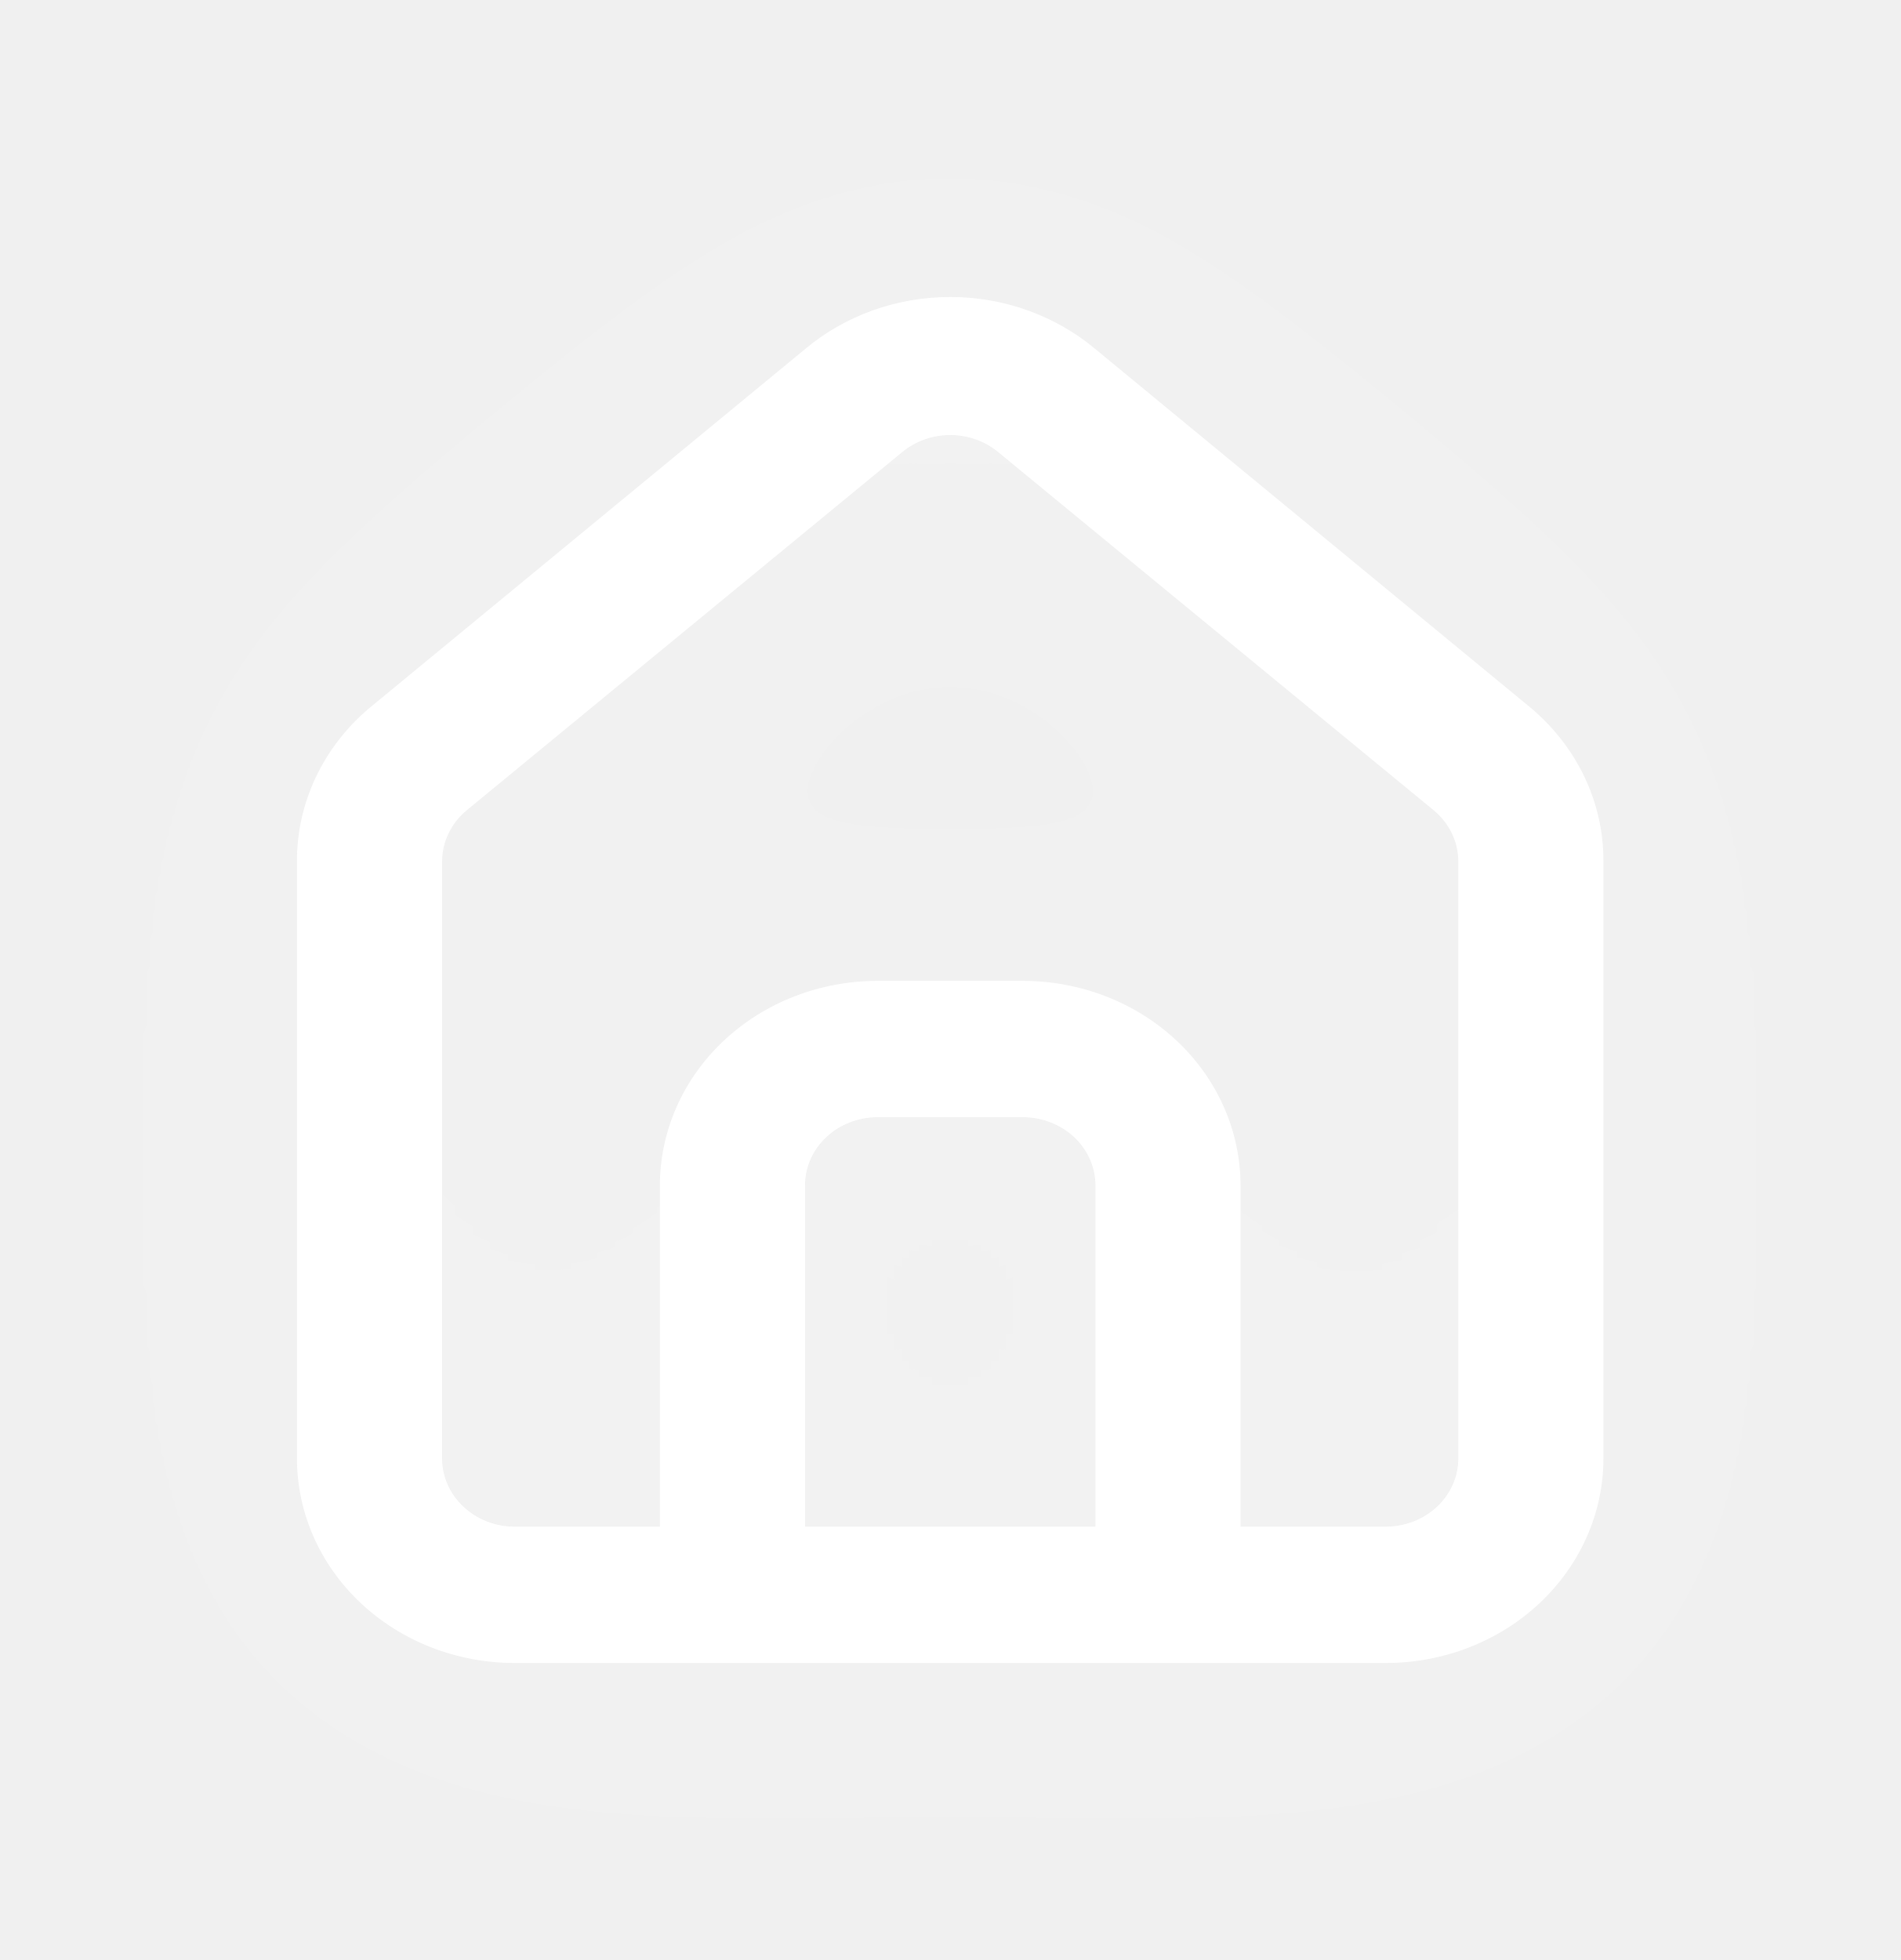
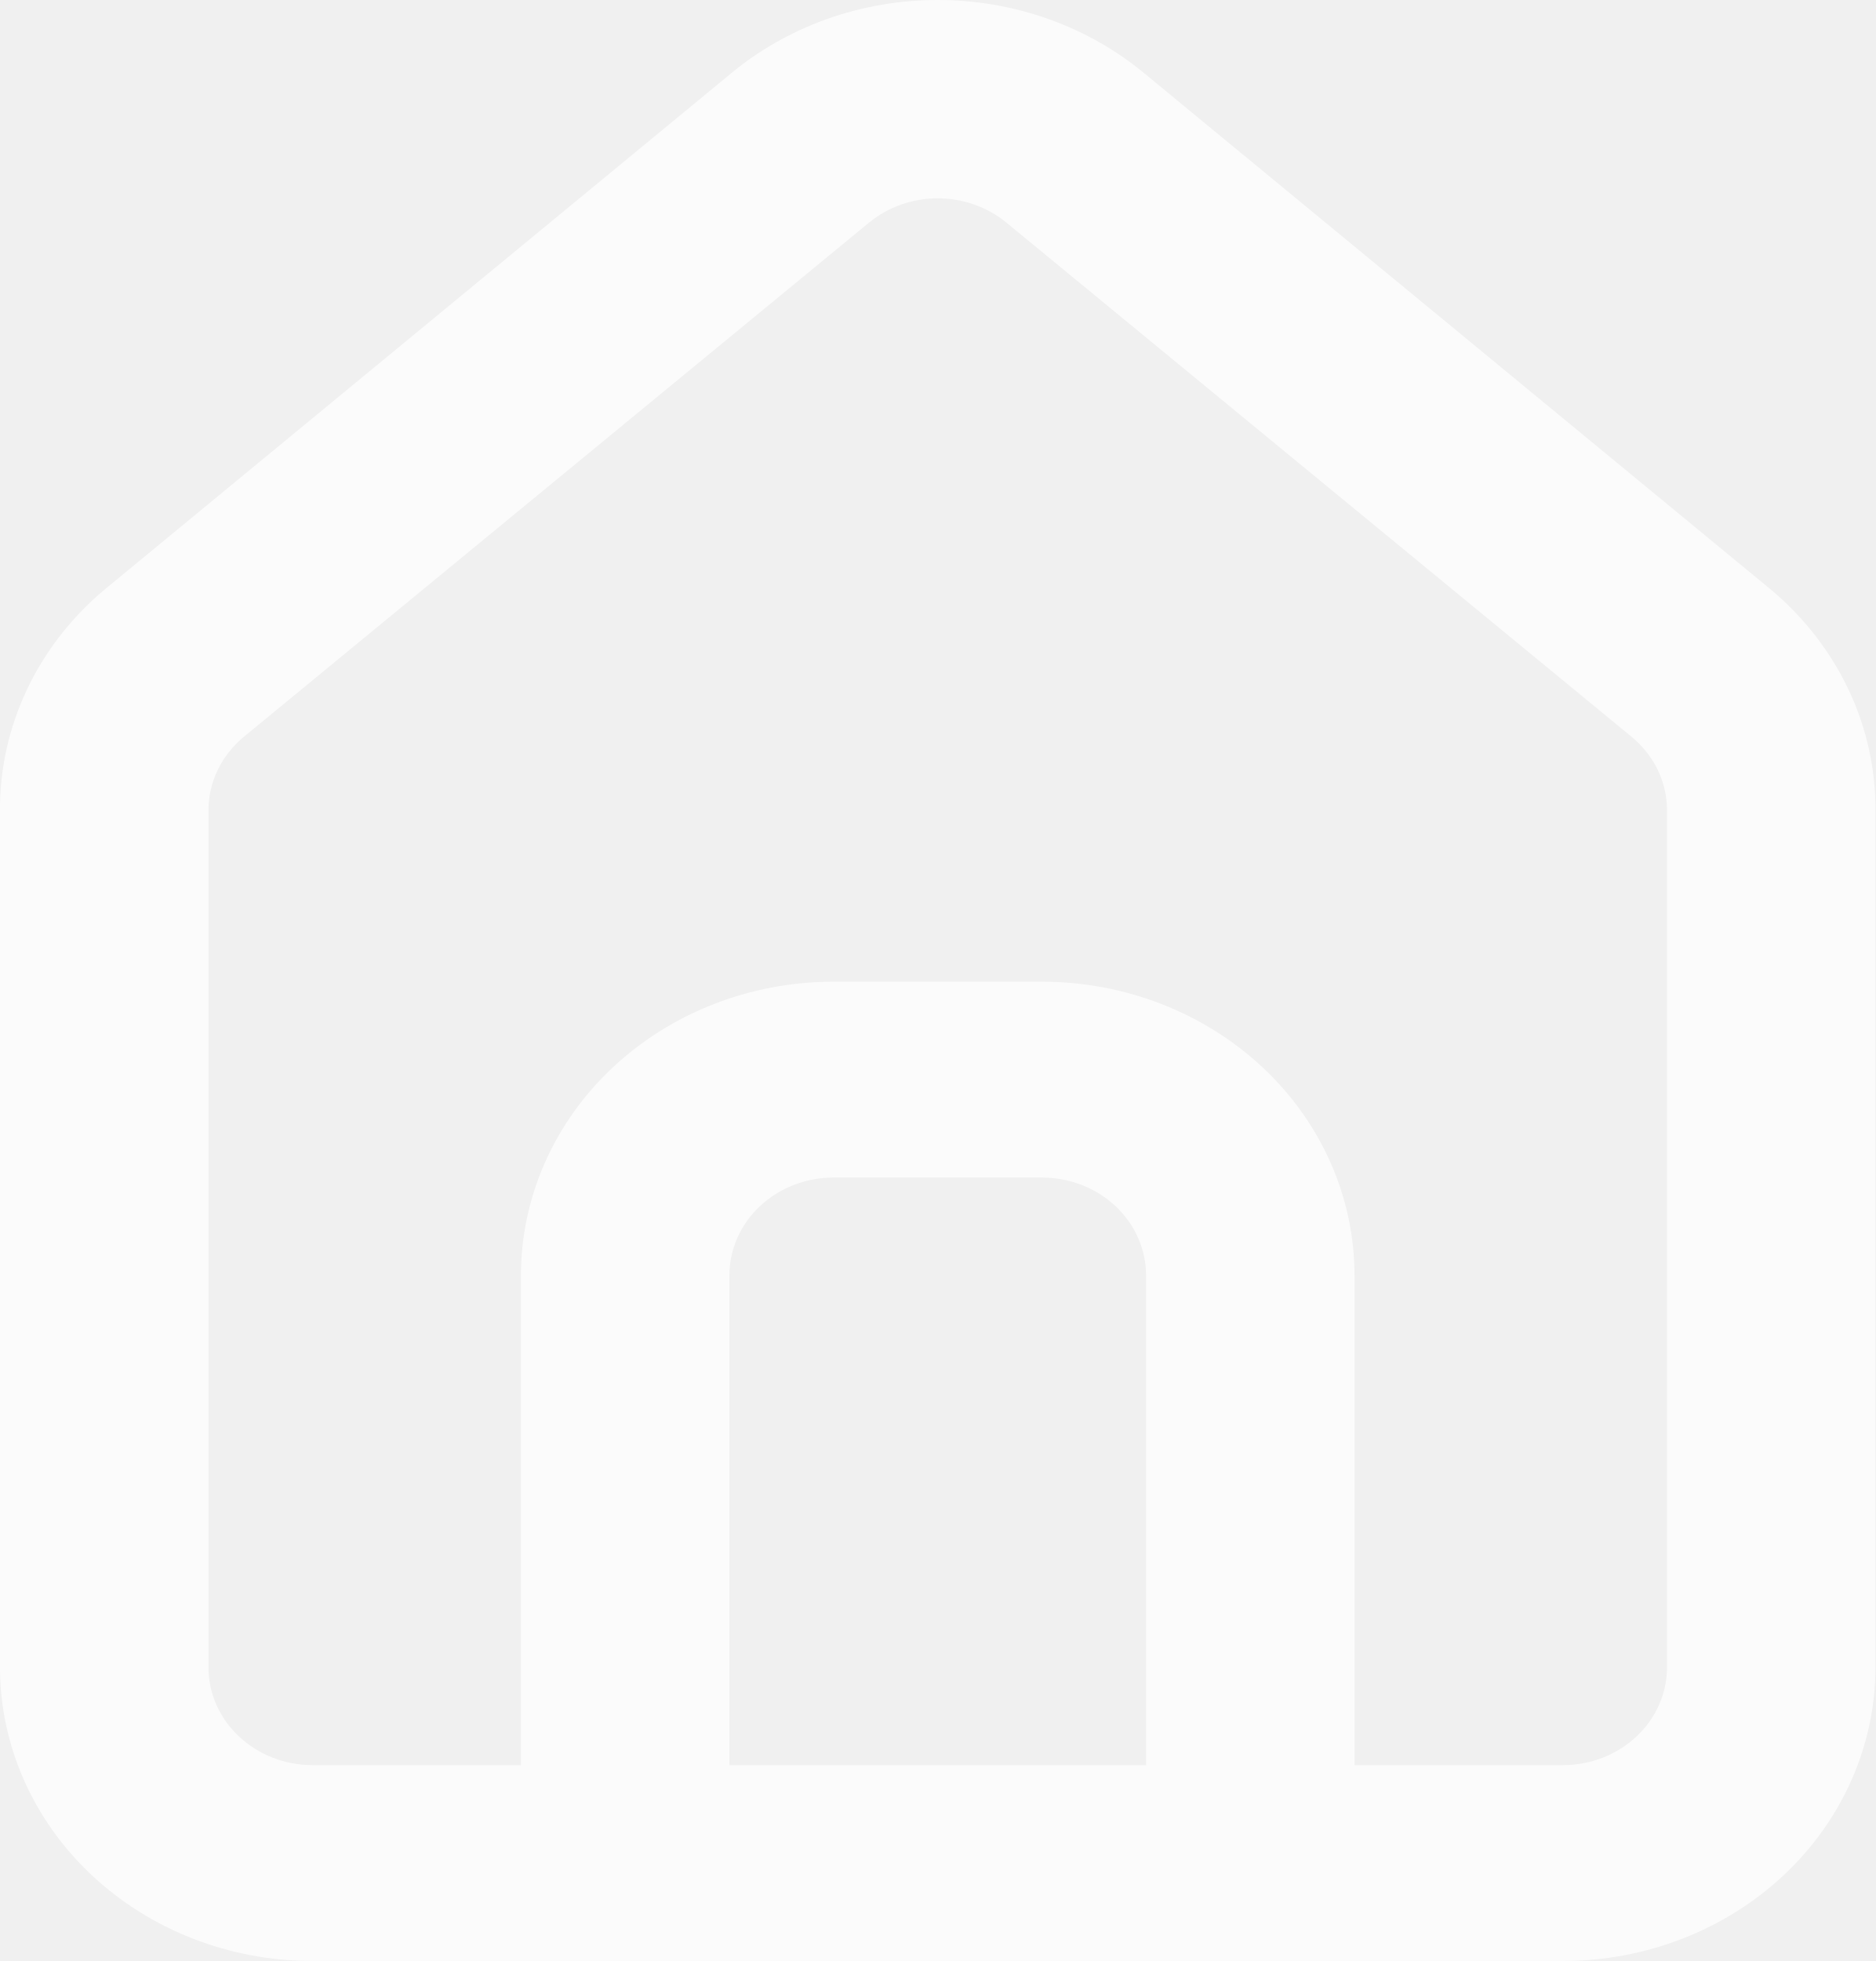
- <svg xmlns="http://www.w3.org/2000/svg" width="32" height="33" viewBox="0 0 32 33" fill="none">
-   <g filter="url(#filter0_d_15_1701)">
-     <path d="M25.778 11.919L18.445 5.877C17.772 5.312 16.902 5 16 5C15.098 5 14.228 5.312 13.556 5.877L6.222 11.919C5.834 12.245 5.524 12.646 5.314 13.093C5.103 13.541 4.996 14.026 5 14.515V24.554C5 25.468 5.386 26.345 6.074 26.991C6.762 27.637 7.694 28 8.667 28H23.333C24.306 28 25.238 27.637 25.926 26.991C26.614 26.345 27 25.468 27 24.554V14.504C27.002 14.016 26.895 13.534 26.684 13.088C26.473 12.643 26.164 12.244 25.778 11.919ZM18.445 25.703H13.556V19.96C13.556 19.655 13.684 19.363 13.914 19.147C14.143 18.932 14.454 18.811 14.778 18.811H17.222C17.546 18.811 17.857 18.932 18.087 19.147C18.316 19.363 18.445 19.655 18.445 19.96V25.703ZM24.555 24.554C24.555 24.859 24.427 25.151 24.198 25.366C23.968 25.582 23.657 25.703 23.333 25.703H20.889V19.96C20.889 19.046 20.503 18.169 19.815 17.523C19.127 16.877 18.195 16.514 17.222 16.514H14.778C13.805 16.514 12.873 16.877 12.185 17.523C11.498 18.169 11.111 19.046 11.111 19.96V25.703H8.667C8.343 25.703 8.032 25.582 7.803 25.366C7.573 25.151 7.445 24.859 7.445 24.554V14.504C7.445 14.341 7.482 14.179 7.554 14.031C7.625 13.882 7.73 13.75 7.86 13.642L15.193 7.612C15.416 7.428 15.703 7.326 16 7.326C16.297 7.326 16.584 7.428 16.807 7.612L24.14 13.642C24.27 13.75 24.375 13.882 24.447 14.031C24.518 14.179 24.555 14.341 24.555 14.504V24.554Z" fill="white" />
-   </g>
-   <defs>
-     <filter id="filter0_d_15_1701" x="0" y="0" width="32" height="33" filterUnits="userSpaceOnUse" color-interpolation-filters="sRGB">
-       <feFlood flood-opacity="0" result="BackgroundImageFix" />
-       <feColorMatrix in="SourceAlpha" type="matrix" values="0 0 0 0 0 0 0 0 0 0 0 0 0 0 0 0 0 0 127 0" result="hardAlpha" />
-       <feOffset />
-       <feGaussianBlur stdDeviation="2.5" />
-       <feComposite in2="hardAlpha" operator="out" />
-       <feColorMatrix type="matrix" values="0 0 0 0 1 0 0 0 0 1 0 0 0 0 1 0 0 0 0.25 0" />
-       <feBlend mode="normal" in2="BackgroundImageFix" result="effect1_dropShadow_15_1701" />
-       <feBlend mode="normal" in="SourceGraphic" in2="effect1_dropShadow_15_1701" result="shape" />
-     </filter>
-   </defs>
+ <svg xmlns="http://www.w3.org/2000/svg" width="22" height="23" viewBox="0 0 22 23" fill="none">
+   <path d="M20.778 6.919L13.444 0.877C12.772 0.312 11.902 0 11 0C10.098 0 9.228 0.312 8.556 0.877L1.222 6.919C0.834 7.246 0.524 7.646 0.314 8.093C0.103 8.541 -0.004 9.026 0 9.515V19.554C0 20.468 0.386 21.345 1.074 21.991C1.762 22.637 2.694 23 3.667 23H18.333C19.306 23 20.238 22.637 20.926 21.991C21.614 21.345 22 20.468 22 19.554V9.504C22.002 9.016 21.895 8.534 21.684 8.088C21.473 7.643 21.164 7.244 20.778 6.919ZM13.444 20.703H8.556V14.96C8.556 14.655 8.684 14.363 8.914 14.147C9.143 13.932 9.454 13.811 9.778 13.811H12.222C12.546 13.811 12.857 13.932 13.086 14.147C13.316 14.363 13.444 14.655 13.444 14.96V20.703ZM19.555 19.554C19.555 19.859 19.427 20.151 19.198 20.366C18.968 20.582 18.657 20.703 18.333 20.703H15.889V14.96C15.889 14.046 15.503 13.169 14.815 12.523C14.127 11.877 13.195 11.514 12.222 11.514H9.778C8.805 11.514 7.873 11.877 7.185 12.523C6.497 13.169 6.111 14.046 6.111 14.96V20.703H3.667C3.343 20.703 3.032 20.582 2.803 20.366C2.573 20.151 2.445 19.859 2.445 19.554V9.504C2.445 9.341 2.482 9.179 2.554 9.031C2.625 8.882 2.73 8.75 2.86 8.642L10.193 2.612C10.416 2.428 10.703 2.326 11 2.326C11.297 2.326 11.584 2.428 11.807 2.612L19.14 8.642C19.27 8.75 19.375 8.882 19.447 9.031C19.518 9.179 19.555 9.341 19.555 9.504V19.554Z" fill="white" fill-opacity="0.75" />
</svg>
